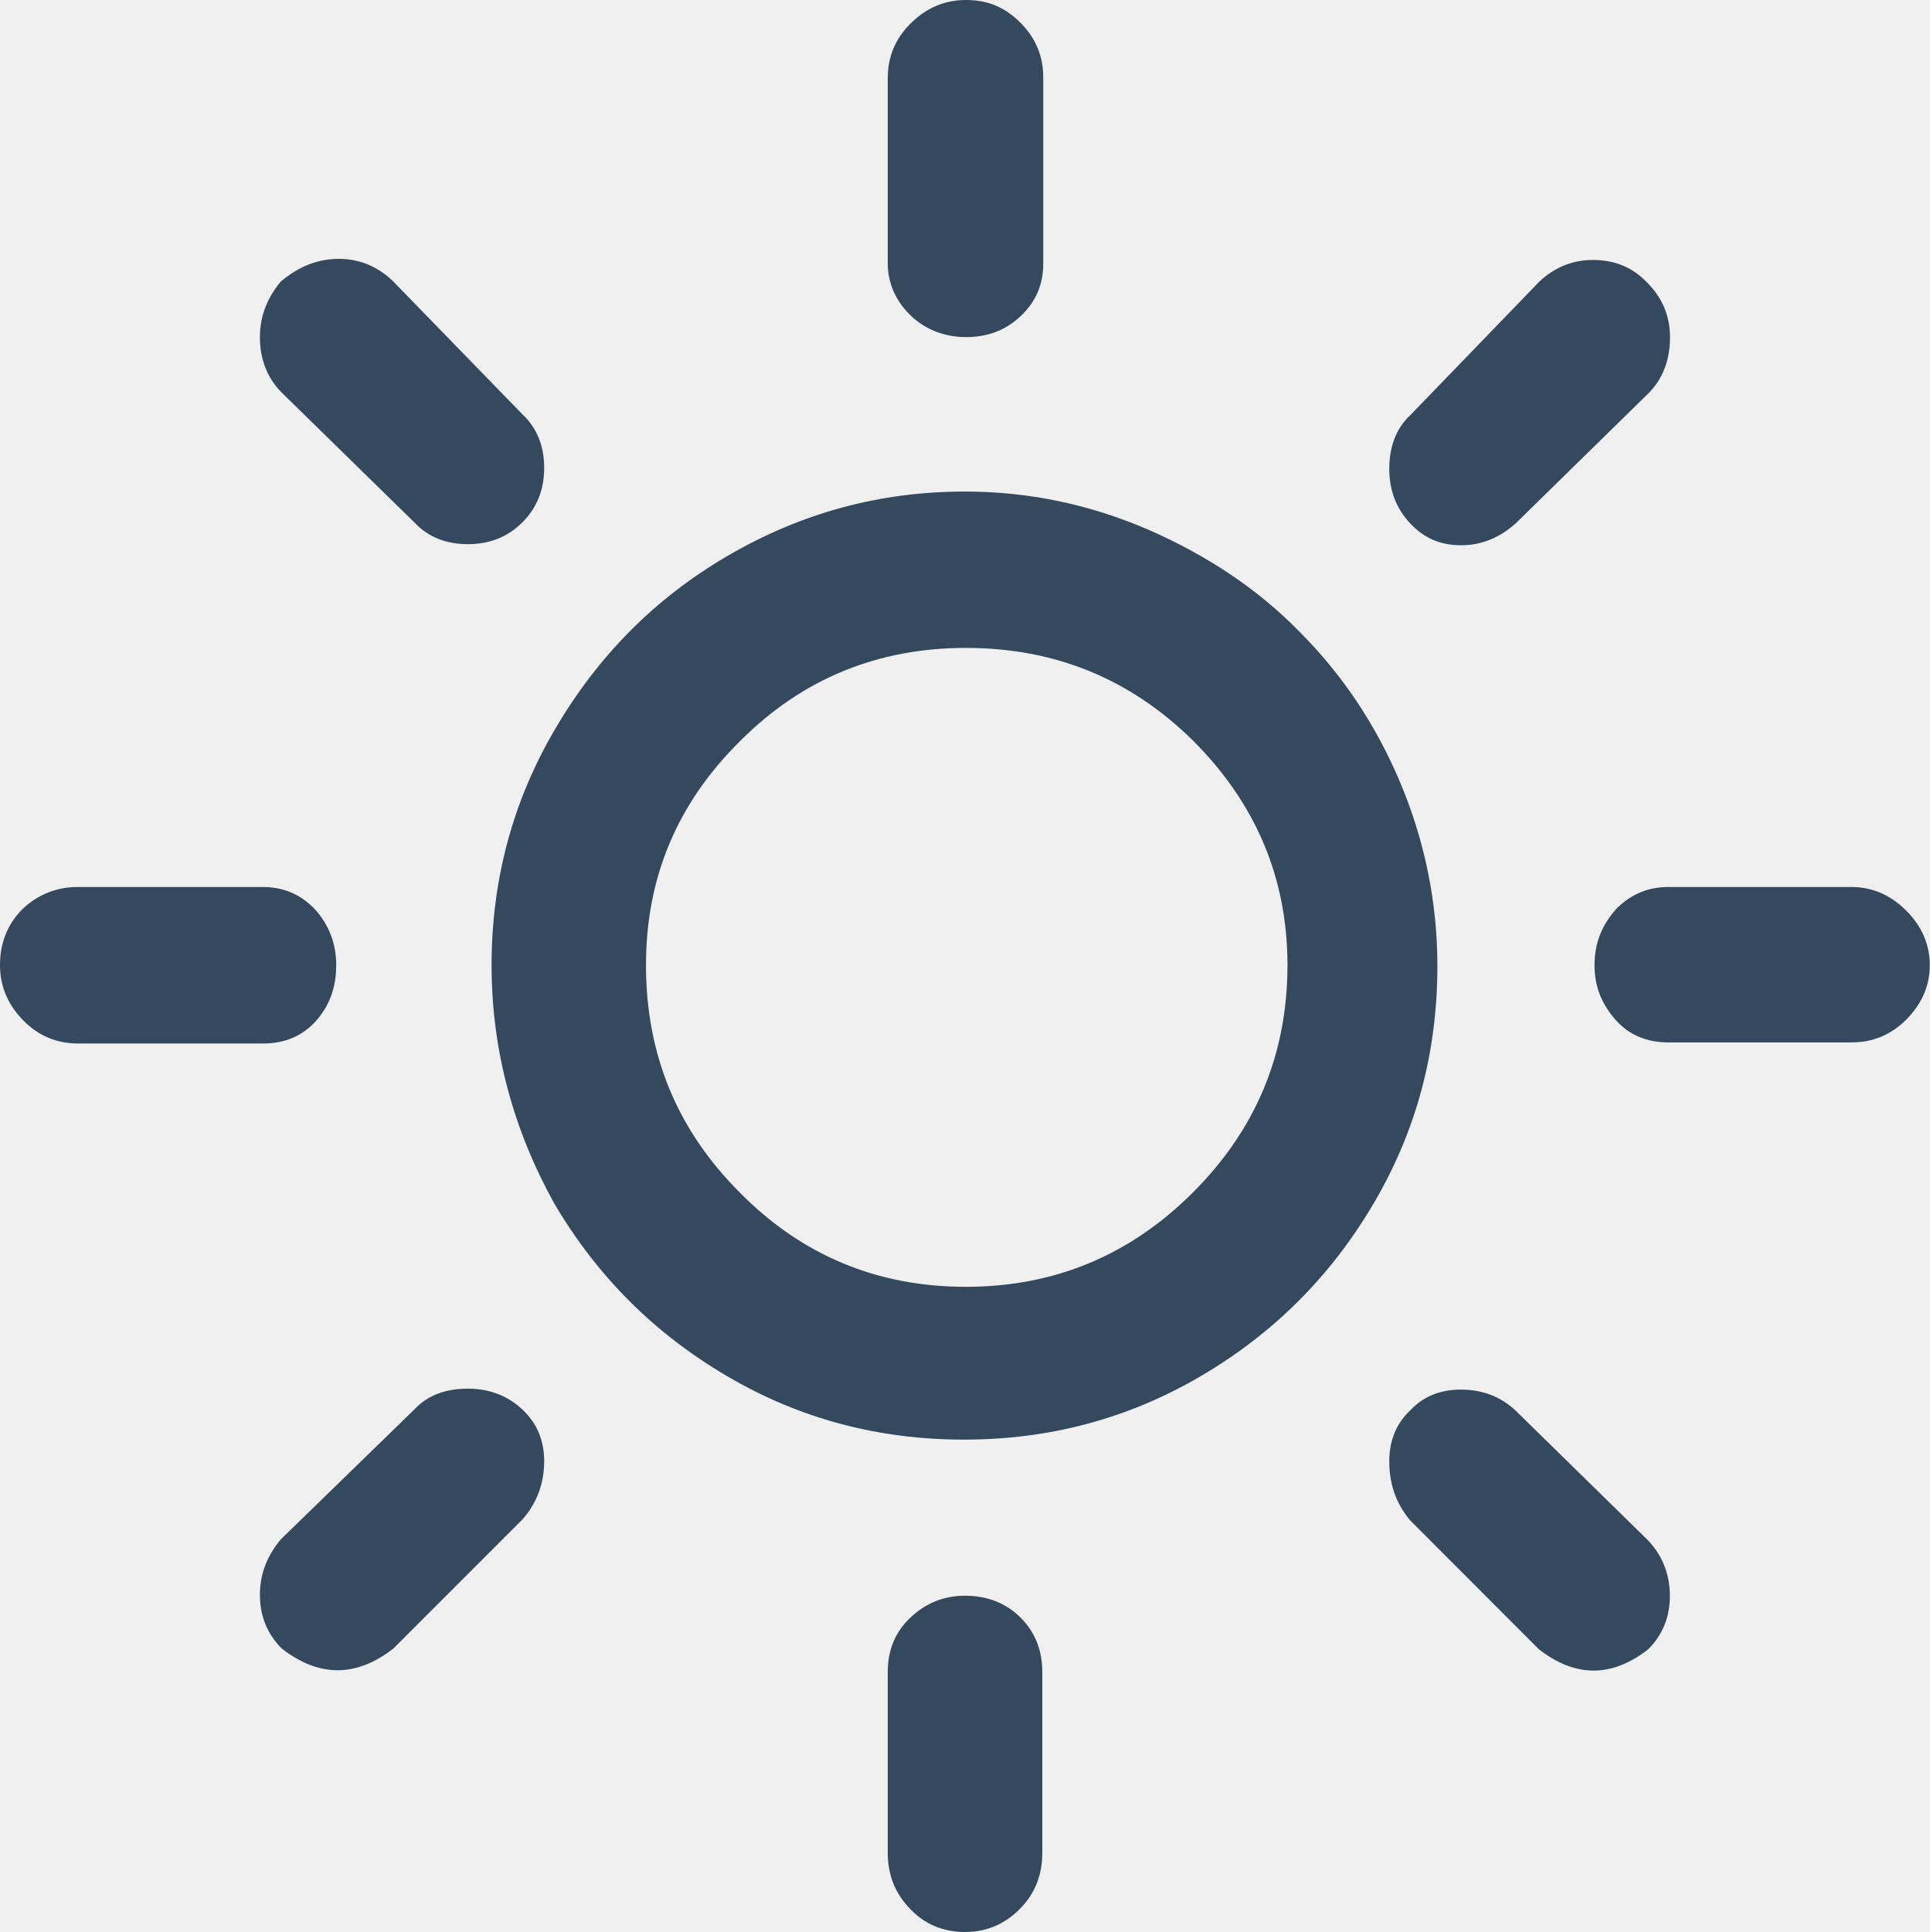
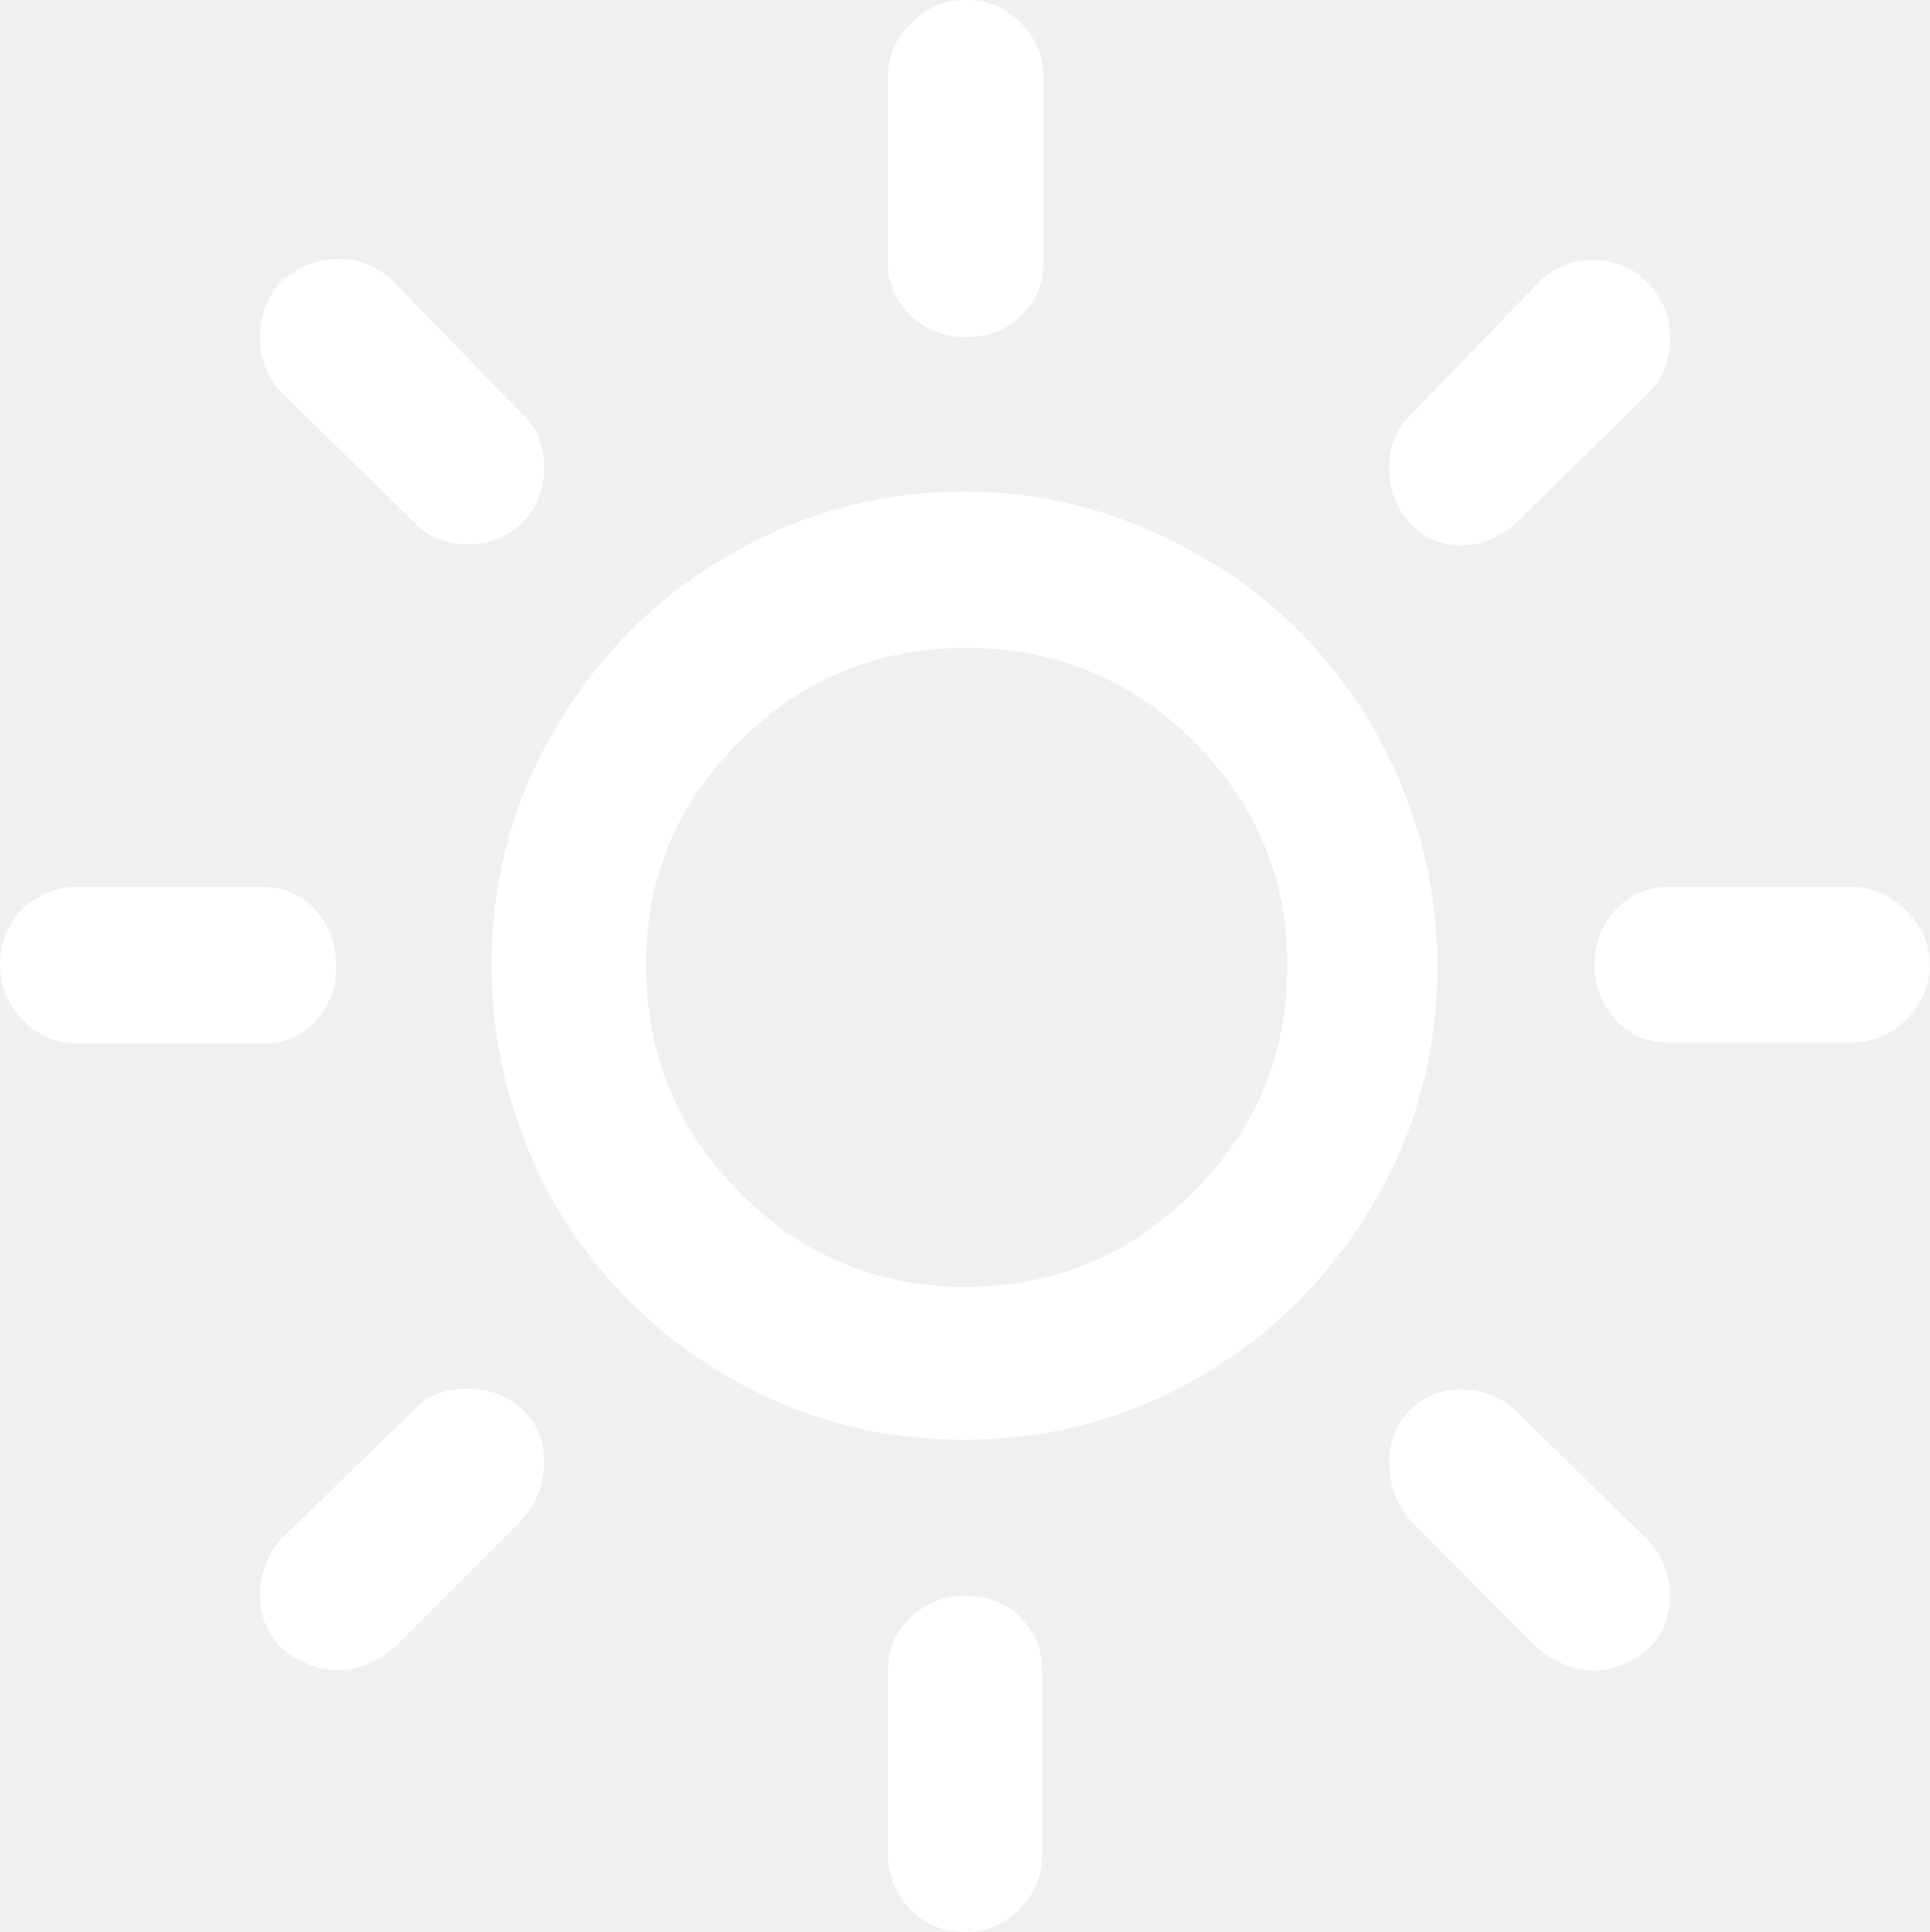
<svg xmlns="http://www.w3.org/2000/svg" version="1.1" id="Layer_1" x="0px" y="0px" viewBox="291.3 266.7 1416 1417.3" enable-background="new 291.3 266.7 1416 1417.3" xml:space="preserve">
-   <path fill="#34495E" d="M291.3,974.7c0-16,5.3-30,16.7-41.3c11.3-10.7,25.3-16,40-16h136c15.3,0,28,5.3,38.7,16.7  c10,11.3,15.3,24.7,15.3,40.7s-4.7,29.3-14.7,40.7c-10,11.3-23.3,16.7-38.7,16.7h-136c-15.3,0-28.7-5.3-40-16.7  C297.3,1004,291.3,990.7,291.3,974.7z M482,1436.7c0-15.3,5.3-28.7,15.3-40.7l98-95.3c10-10.7,23.3-15.3,39.3-15.3s29.3,5.3,40,15.3  s16,22.7,16,38c0,16-5.3,30.7-16,42.7L580,1476c-27.3,21.3-54.7,21.3-82,0C487.3,1465.3,482,1452,482,1436.7z M482,514  c0-15.3,5.3-28.7,15.3-40.7c13.3-11.3,27.3-16.7,42.7-16.7c14.7,0,28,5.3,39.3,16l95.3,98c10.7,10,16,23.3,16,39.3s-5.3,29.3-16,40  s-24,16-40,16s-29.3-5.3-39.3-16L498,554.7C487.3,544,482,530,482,514z M652,974.7c0-62,15.3-120,46.7-173.3  C730,748,772,705.3,826,674s111.3-46.7,173.3-46.7c46.7,0,91.3,9.3,134.7,28c42.7,18.7,80,43.3,110.7,74.7c31.3,31.3,56,68,74,110.7  s27.3,88,27.3,134.7c0,62.7-15.3,120.7-46.7,174c-31.3,53.3-73.3,95.3-126.7,126.7c-53.3,31.3-111.3,46.7-174,46.7  s-120.7-15.3-174-46.7c-53.3-31.3-95.3-73.3-126.7-126.7C668,1095.3,652,1037.3,652,974.7z M765.3,974.7  c0,65.3,22.7,120.7,68.7,166.7c45.3,46,100.7,69.3,166,69.3s120.7-23.3,166.7-69.3s69.3-101.3,69.3-166.7  c0-64-23.3-118.7-69.3-164.7c-46-45.3-101.3-68-166.7-68c-64.7,0-120,22.7-165.3,68C788,856,765.3,910.7,765.3,974.7z M942.7,1493.3  c0-16,5.3-29.3,16.7-40c11.3-10.7,24.7-16,40-16c16,0,30,5.3,40.7,16s16,24,16,40V1626c0,16-5.3,30-16.7,41.3  c-11.3,11.3-24.7,16.7-40,16.7s-29.3-5.3-40-16.7c-11.3-11.3-16.7-25.3-16.7-41.3V1493.3L942.7,1493.3z M942.7,460V324  c0-15.3,5.3-28.7,16.7-40c11.3-11.3,24.7-17.3,40.7-17.3s28.7,5.3,40,16.7c11.3,11.3,16.7,24.7,16.7,40V460c0,15.3-5.3,28-16.7,38.7  c-11.3,10.7-24.7,15.3-40,15.3s-29.3-5.3-40-15.3S942.7,475.3,942.7,460z M1310.7,1338.7c0-15.3,5.3-28,15.3-37.3  c10-10.7,22.7-15.3,37.3-15.3c16,0,29.3,5.3,40,15.3l97.3,95.3c10.7,11.3,16,25.3,16,40.7s-5.3,28.7-16,39.3  c-26.7,20.7-53.3,20.7-80,0L1326,1382C1316,1370,1310.7,1356,1310.7,1338.7z M1310.7,610.7c0-16.7,5.3-30,15.3-39.3l94.7-98  c11.3-10.7,24.7-16,39.3-16c16,0,29.3,5.3,40,16.7c11.3,11.3,16.7,24.7,16.7,40c0,16.7-5.3,30.7-16,41.3l-97.3,95.3  c-12,10.7-25.3,16-40,16c-15.3,0-27.3-5.3-37.3-16C1316,640,1310.7,626.7,1310.7,610.7z M1461.3,974.7c0-16,5.3-29.3,16-41.3  c10.7-10.7,23.3-16,38-16H1650c15.3,0,28.7,6,40,17.3s17.3,24.7,17.3,40s-6,28.7-17.3,40s-24.7,16.7-40,16.7h-134.7  c-15.3,0-28.7-5.3-38.7-16.7C1466.7,1003.3,1461.3,990.7,1461.3,974.7z" />
+   <path fill="#FFFFFF" d="M291.3,974.7c0-16,5.3-30,16.7-41.3c11.3-10.7,25.3-16,40-16h136c15.3,0,28,5.3,38.7,16.7  c10,11.3,15.3,24.7,15.3,40.7s-4.7,29.3-14.7,40.7c-10,11.3-23.3,16.7-38.7,16.7h-136c-15.3,0-28.7-5.3-40-16.7  C297.3,1004,291.3,990.7,291.3,974.7z M482,1436.7c0-15.3,5.3-28.7,15.3-40.7l98-95.3c10-10.7,23.3-15.3,39.3-15.3s29.3,5.3,40,15.3  s16,22.7,16,38c0,16-5.3,30.7-16,42.7L580,1476c-27.3,21.3-54.7,21.3-82,0C487.3,1465.3,482,1452,482,1436.7z M482,514  c0-15.3,5.3-28.7,15.3-40.7c13.3-11.3,27.3-16.7,42.7-16.7c14.7,0,28,5.3,39.3,16l95.3,98c10.7,10,16,23.3,16,39.3s-5.3,29.3-16,40  s-24,16-40,16s-29.3-5.3-39.3-16L498,554.7C487.3,544,482,530,482,514z M652,974.7c0-62,15.3-120,46.7-173.3  C730,748,772,705.3,826,674s111.3-46.7,173.3-46.7c46.7,0,91.3,9.3,134.7,28c42.7,18.7,80,43.3,110.7,74.7c31.3,31.3,56,68,74,110.7  s27.3,88,27.3,134.7c0,62.7-15.3,120.7-46.7,174c-31.3,53.3-73.3,95.3-126.7,126.7c-53.3,31.3-111.3,46.7-174,46.7  s-120.7-15.3-174-46.7c-53.3-31.3-95.3-73.3-126.7-126.7C668,1095.3,652,1037.3,652,974.7z M765.3,974.7  c0,65.3,22.7,120.7,68.7,166.7c45.3,46,100.7,69.3,166,69.3s120.7-23.3,166.7-69.3s69.3-101.3,69.3-166.7  c0-64-23.3-118.7-69.3-164.7c-46-45.3-101.3-68-166.7-68c-64.7,0-120,22.7-165.3,68C788,856,765.3,910.7,765.3,974.7z M942.7,1493.3  c0-16,5.3-29.3,16.7-40c11.3-10.7,24.7-16,40-16c16,0,30,5.3,40.7,16s16,24,16,40V1626c0,16-5.3,30-16.7,41.3  c-11.3,11.3-24.7,16.7-40,16.7s-29.3-5.3-40-16.7c-11.3-11.3-16.7-25.3-16.7-41.3V1493.3L942.7,1493.3z M942.7,460V324  c0-15.3,5.3-28.7,16.7-40c11.3-11.3,24.7-17.3,40.7-17.3s28.7,5.3,40,16.7c11.3,11.3,16.7,24.7,16.7,40V460c0,15.3-5.3,28-16.7,38.7  c-11.3,10.7-24.7,15.3-40,15.3s-29.3-5.3-40-15.3S942.7,475.3,942.7,460z M1310.7,1338.7c0-15.3,5.3-28,15.3-37.3  c10-10.7,22.7-15.3,37.3-15.3c16,0,29.3,5.3,40,15.3l97.3,95.3c10.7,11.3,16,25.3,16,40.7s-5.3,28.7-16,39.3  c-26.7,20.7-53.3,20.7-80,0L1326,1382C1316,1370,1310.7,1356,1310.7,1338.7z M1310.7,610.7c0-16.7,5.3-30,15.3-39.3l94.7-98  c11.3-10.7,24.7-16,39.3-16c16,0,29.3,5.3,40,16.7c11.3,11.3,16.7,24.7,16.7,40c0,16.7-5.3,30.7-16,41.3l-97.3,95.3  c-12,10.7-25.3,16-40,16c-15.3,0-27.3-5.3-37.3-16C1316,640,1310.7,626.7,1310.7,610.7z M1461.3,974.7c0-16,5.3-29.3,16-41.3  c10.7-10.7,23.3-16,38-16H1650c15.3,0,28.7,6,40,17.3s17.3,24.7,17.3,40s-6,28.7-17.3,40s-24.7,16.7-40,16.7h-134.7  c-15.3,0-28.7-5.3-38.7-16.7C1466.7,1003.3,1461.3,990.7,1461.3,974.7z" />
</svg>
